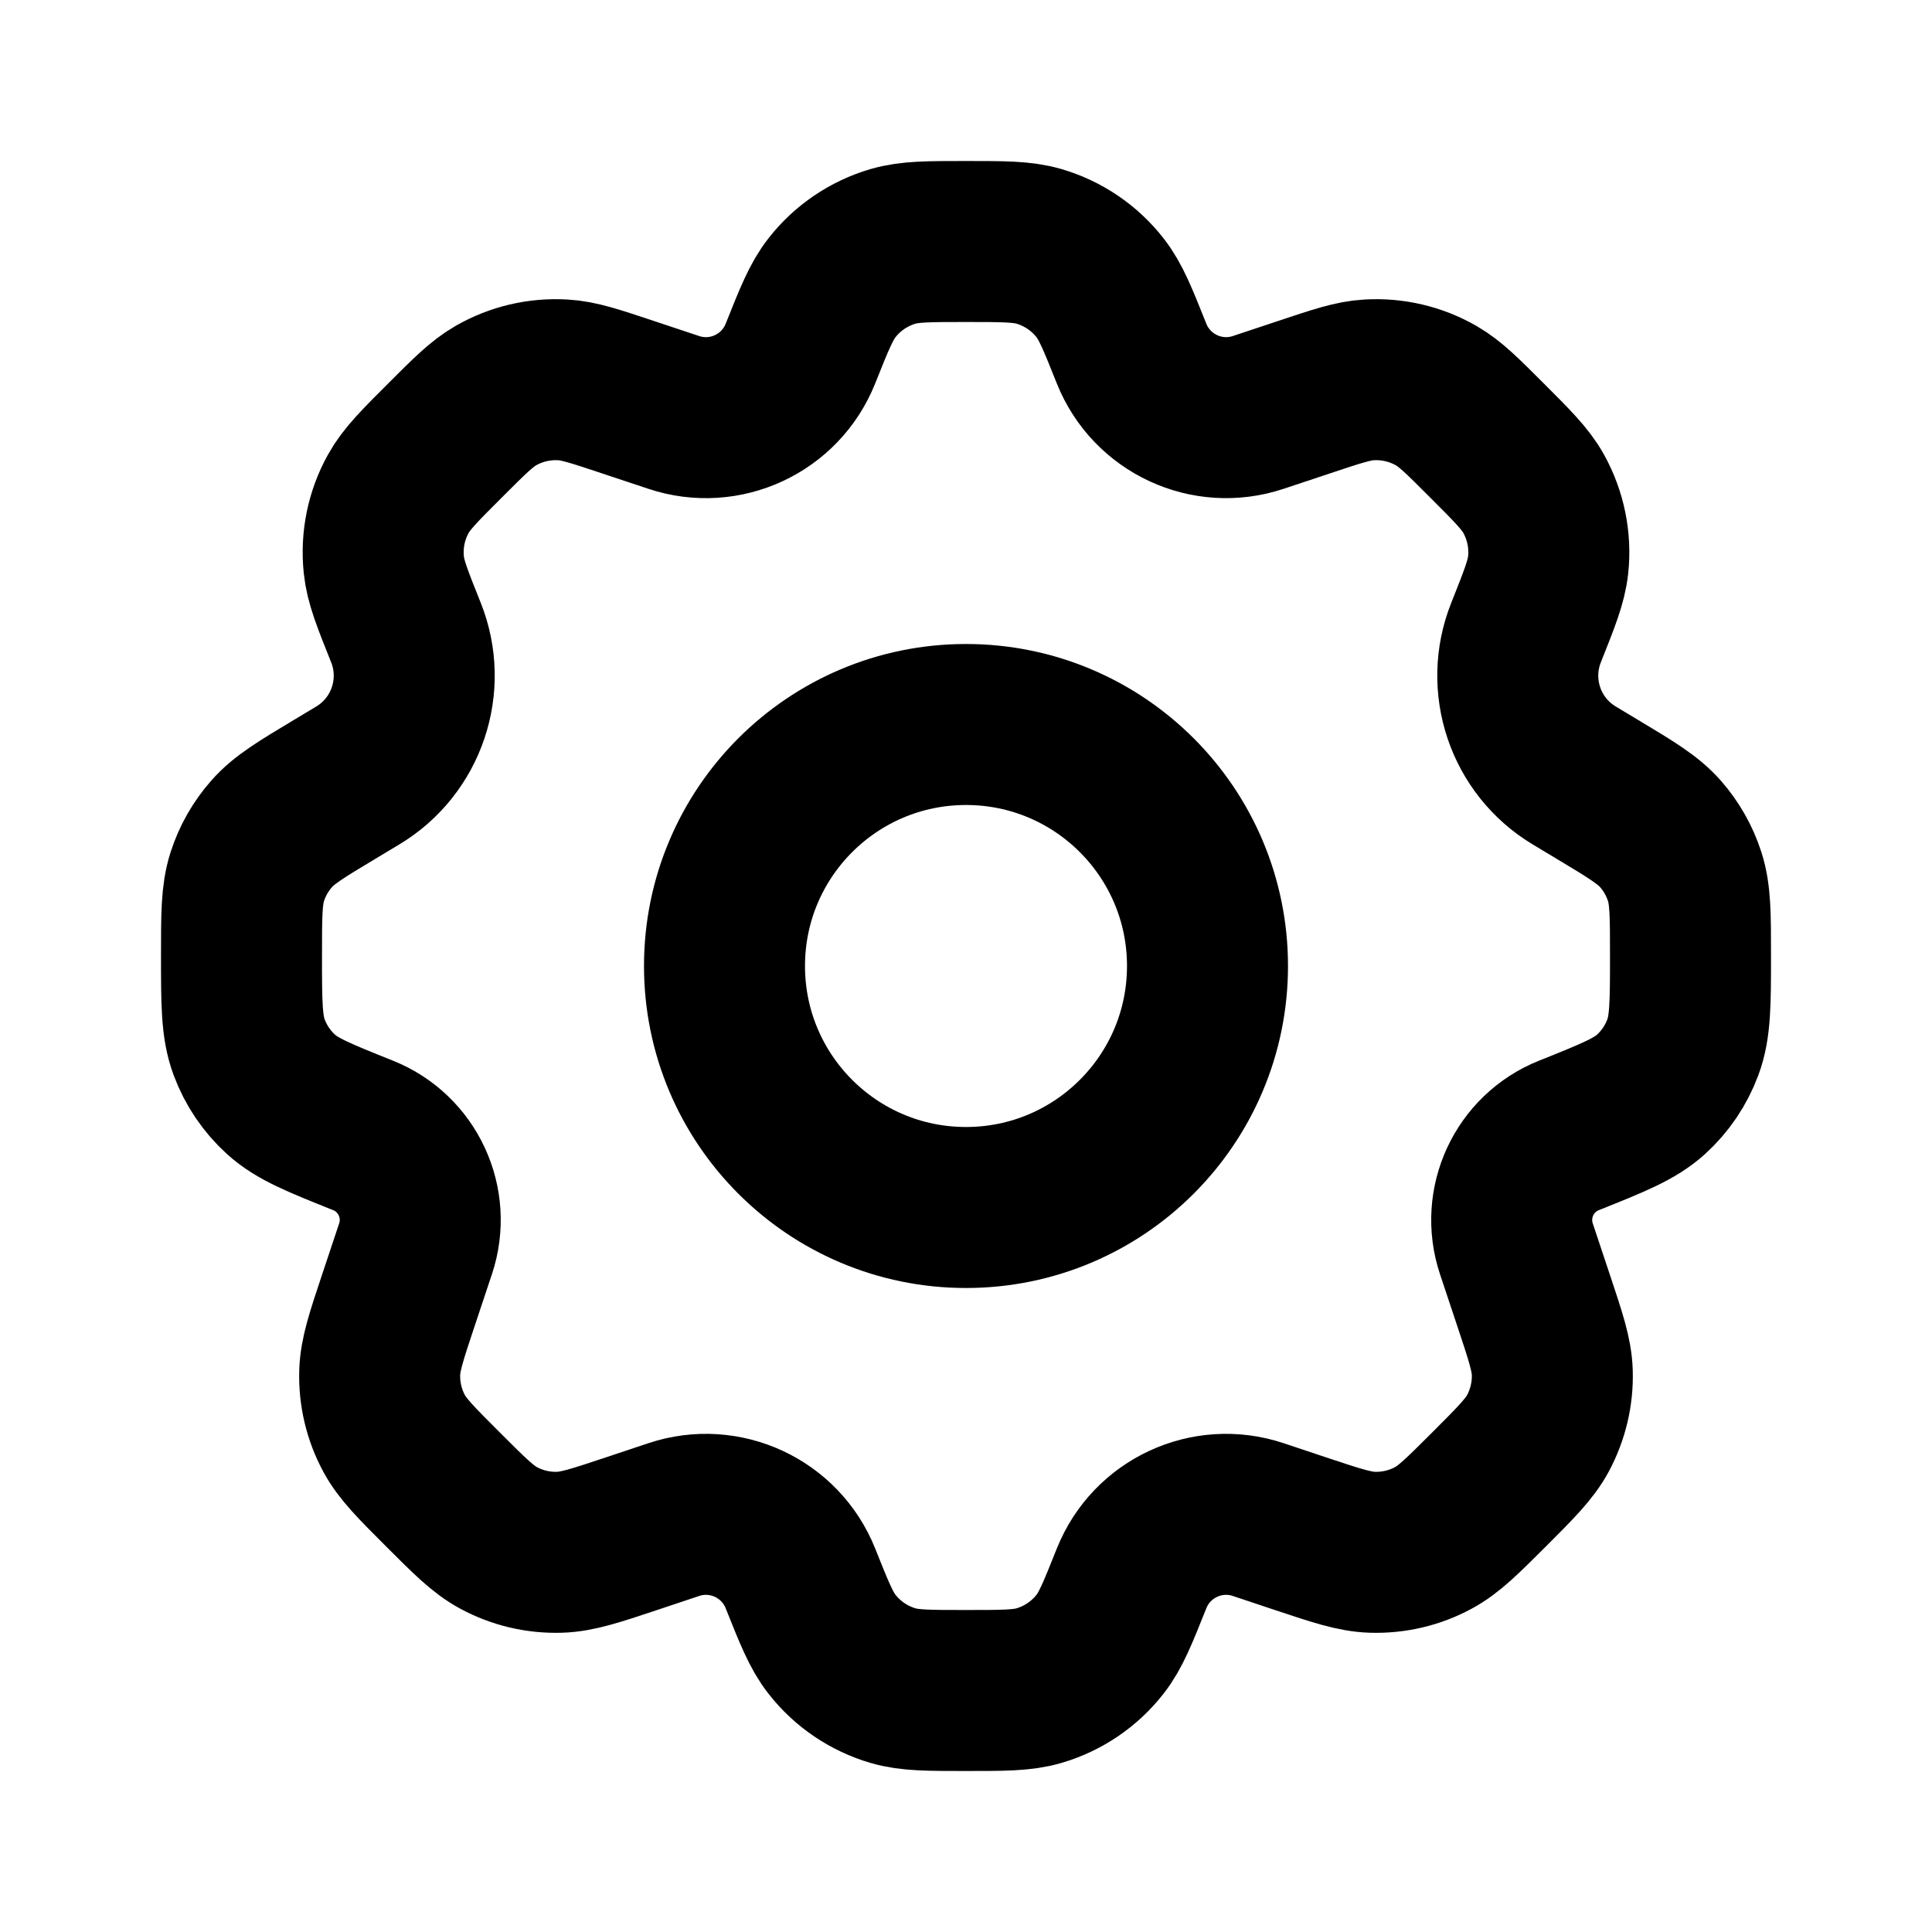
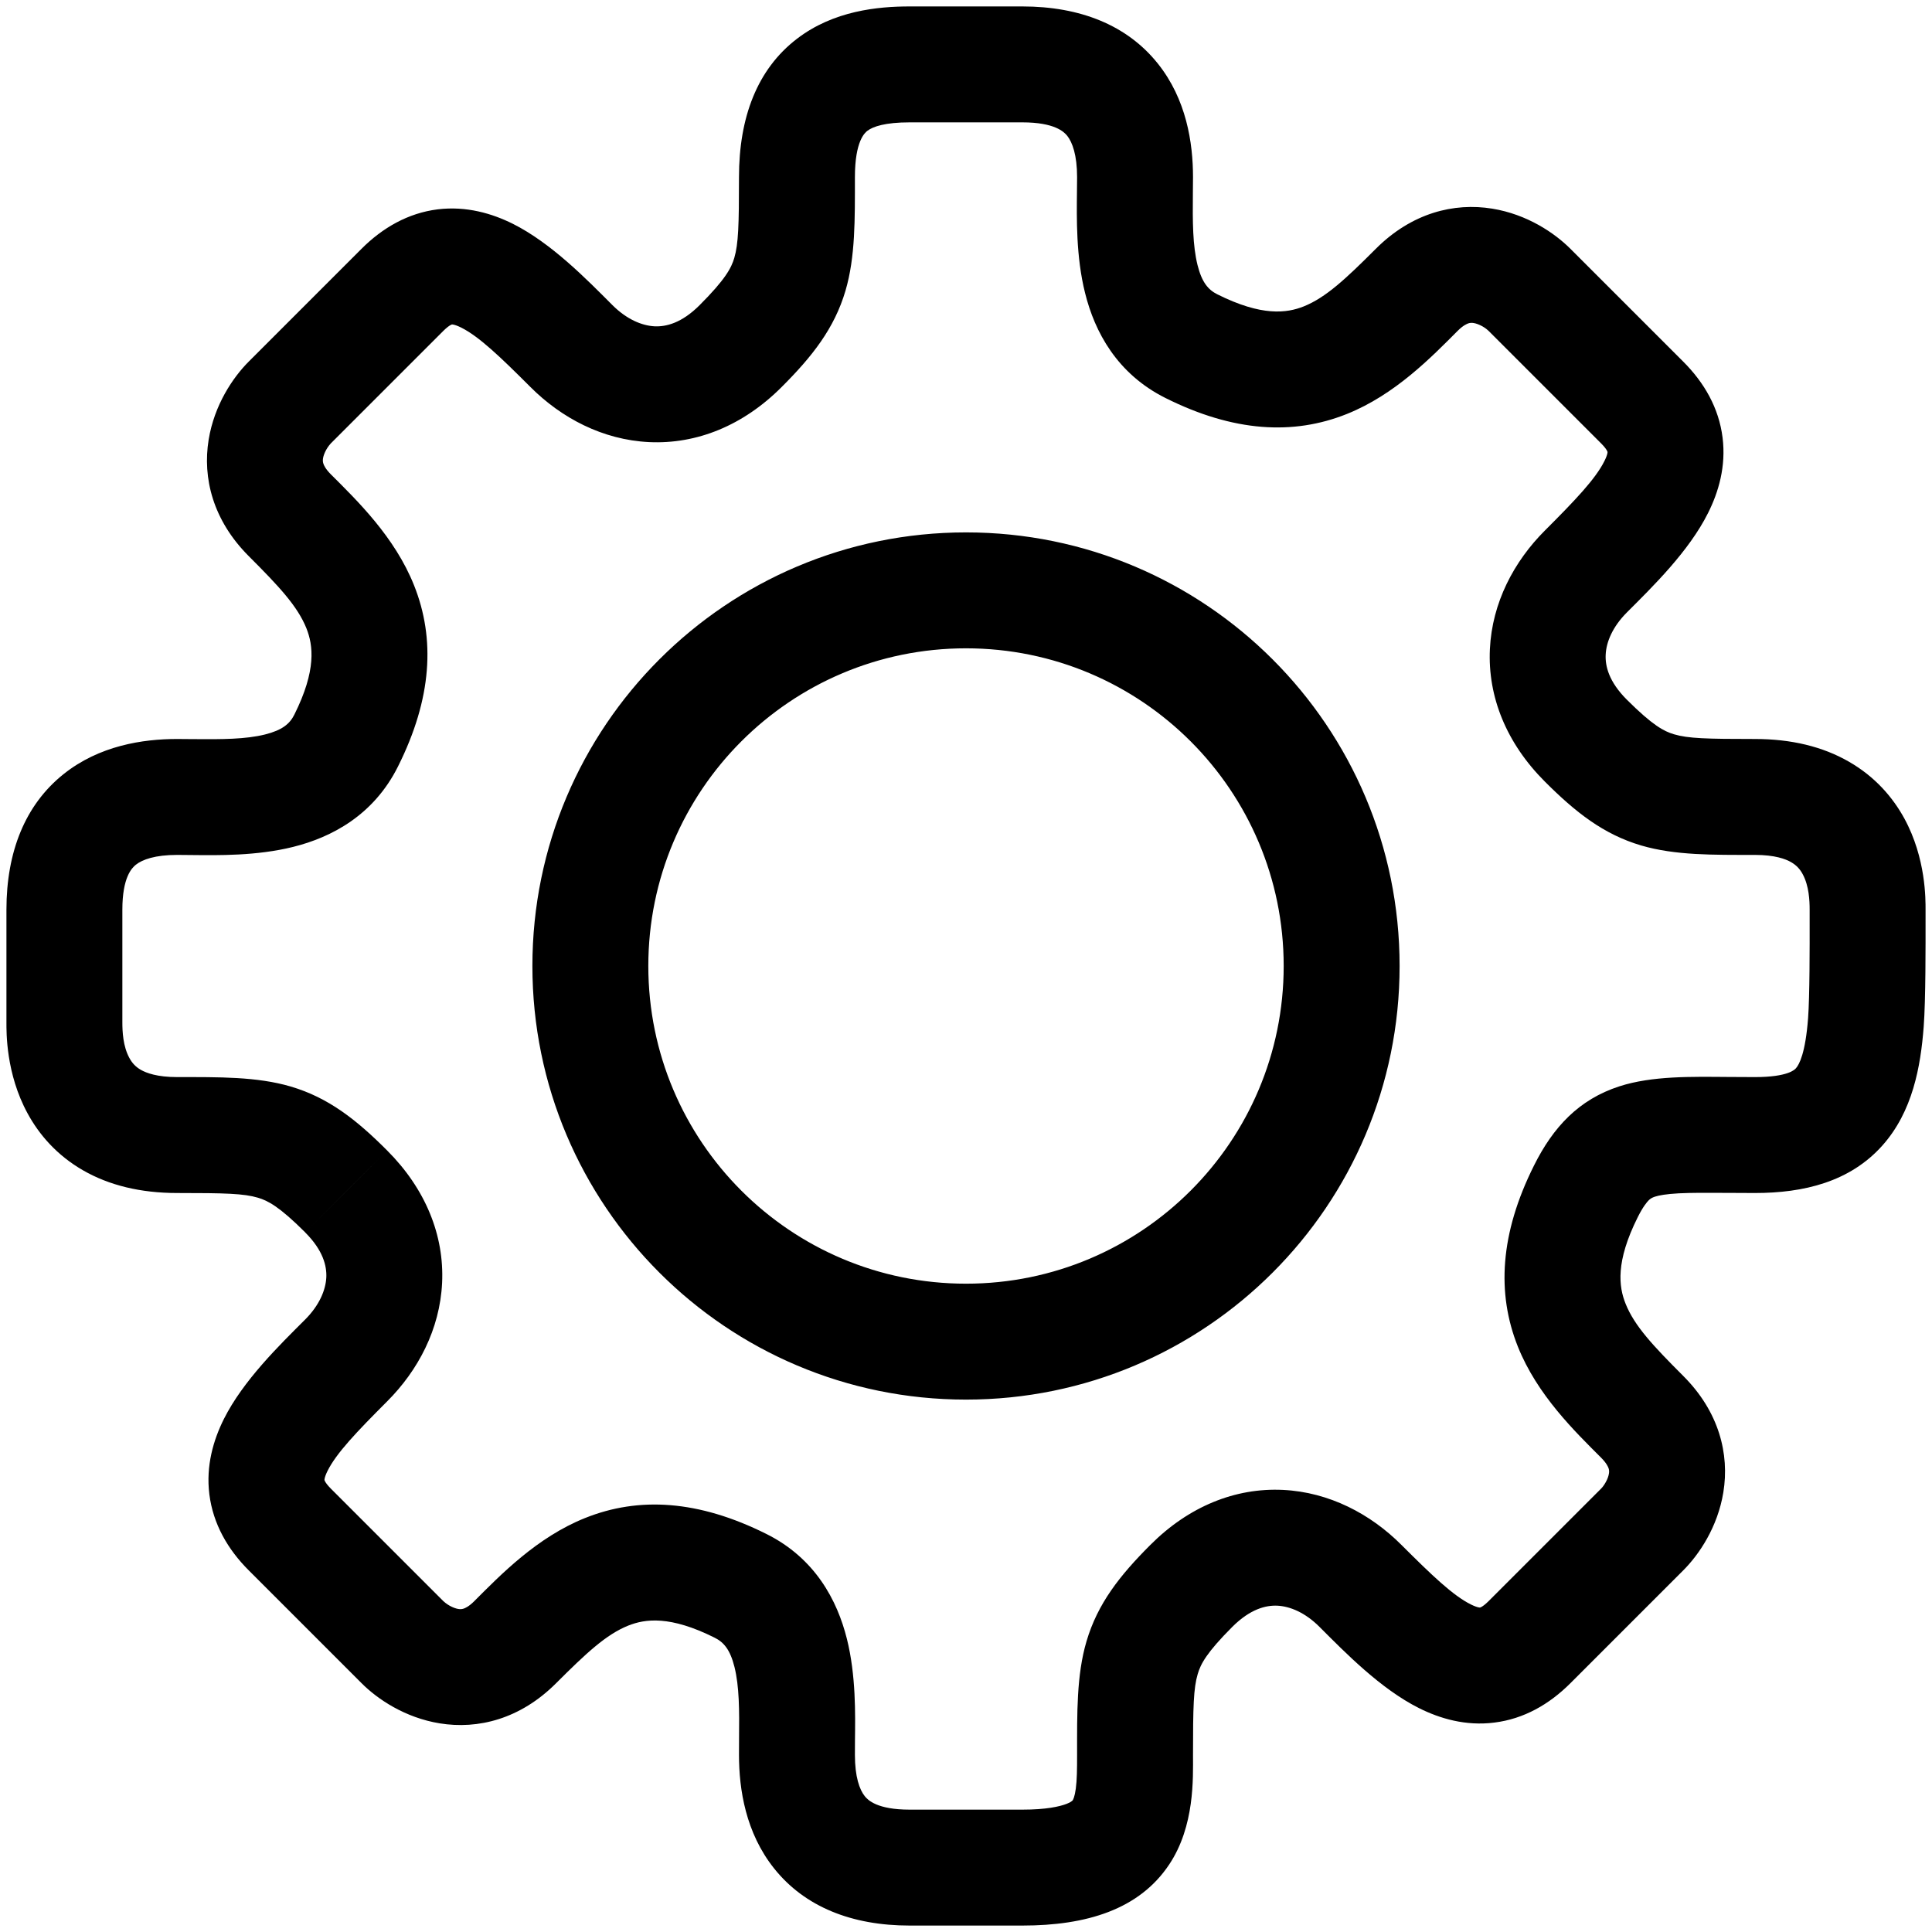
- <svg xmlns="http://www.w3.org/2000/svg" width="800px" height="800px" viewBox="0 0 24 24" fill="none">
-   <path d="M15 12C15 13.657 13.657 15 12 15C10.343 15 9 13.657 9 12C9 10.343 10.343 9 12 9C13.657 9 15 10.343 15 12Z" stroke="#000000" stroke-width="2" stroke-linecap="round" stroke-linejoin="round" />
-   <path d="M12.905 3.06C12.699 3 12.466 3 12 3C11.534 3 11.301 3 11.095 3.06C10.794 3.148 10.528 3.328 10.335 3.575C10.202 3.744 10.116 3.96 9.943 4.393C9.694 5.015 9.004 5.335 8.369 5.123L7.798 4.933C7.393 4.798 7.19 4.73 6.992 4.719C6.7 4.702 6.41 4.77 6.157 4.916C5.985 5.015 5.834 5.166 5.532 5.468C5.211 5.788 5.051 5.949 4.949 6.132C4.799 6.401 4.736 6.709 4.768 7.016C4.789 7.224 4.873 7.434 5.042 7.856C5.306 8.515 5.052 9.269 4.443 9.634L4.165 9.801C3.74 10.056 3.528 10.183 3.374 10.359C3.237 10.514 3.134 10.696 3.071 10.893C3 11.116 3 11.366 3 11.866C3 12.459 3 12.755 3.095 13.009C3.178 13.233 3.314 13.434 3.491 13.595C3.692 13.777 3.964 13.886 4.509 14.104C5.065 14.326 5.352 14.944 5.162 15.513L4.947 16.158C4.798 16.605 4.724 16.829 4.717 17.049C4.709 17.313 4.77 17.574 4.896 17.807C5 18 5.167 18.167 5.5 18.5C5.833 18.833 6 19 6.193 19.104C6.426 19.23 6.687 19.291 6.951 19.283C7.171 19.276 7.395 19.202 7.842 19.053L8.369 18.877C9.004 18.665 9.694 18.985 9.943 19.607C10.116 20.04 10.202 20.256 10.335 20.425C10.528 20.672 10.794 20.852 11.095 20.94C11.301 21 11.534 21 12 21C12.466 21 12.699 21 12.905 20.94C13.206 20.852 13.472 20.672 13.665 20.425C13.798 20.256 13.884 20.04 14.057 19.607C14.306 18.985 14.996 18.665 15.631 18.877L16.158 19.053C16.605 19.202 16.829 19.276 17.048 19.283C17.312 19.291 17.574 19.23 17.806 19.104C18 19 18.166 18.833 18.5 18.5C18.833 18.167 18.999 18 19.104 17.807C19.229 17.574 19.291 17.313 19.283 17.049C19.276 16.829 19.201 16.605 19.052 16.158L18.837 15.513C18.648 14.944 18.934 14.326 19.491 14.104C20.036 13.886 20.308 13.777 20.509 13.595C20.686 13.434 20.822 13.233 20.905 13.009C21 12.755 21 12.459 21 11.866C21 11.366 21 11.116 20.929 10.893C20.866 10.696 20.763 10.514 20.627 10.359C20.472 10.183 20.26 10.056 19.835 9.801L19.557 9.634C18.948 9.269 18.694 8.515 18.958 7.856C19.126 7.434 19.21 7.224 19.232 7.015C19.264 6.709 19.2 6.401 19.051 6.132C18.949 5.949 18.788 5.788 18.468 5.468C18.166 5.166 18.015 5.015 17.843 4.916C17.589 4.77 17.299 4.702 17.008 4.719C16.809 4.73 16.607 4.798 16.202 4.933L15.631 5.123C14.996 5.335 14.306 5.014 14.057 4.393C13.884 3.96 13.798 3.744 13.665 3.575C13.472 3.328 13.206 3.148 12.905 3.06Z" stroke="#000000" stroke-width="2" stroke-linecap="round" stroke-linejoin="round" />
+ <svg xmlns="http://www.w3.org/2000/svg" width="30" height="30" viewBox="0 0 30 30" fill="none">
+   <path d="M11.5 5.375L10.863 4.739L10.863 4.739L11.5 5.375ZM8.875 5.375L8.238 6.011L8.238 6.011L8.875 5.375ZM6.25 4.5L5.613 3.864L5.613 3.864L6.25 4.5ZM4.5 6.25L5.136 6.886L5.136 6.886L4.5 6.25ZM4.5 8L3.863 8.636L3.863 8.636L4.5 8ZM5.375 11.5L6.18 11.902L6.18 11.902L5.375 11.5ZM2.988 12.377L2.997 11.477L2.997 11.477L2.988 12.377ZM5.375 18.5L4.739 19.136L4.739 19.137L5.375 18.5ZM5.375 21.125L6.011 21.761L6.011 21.761L5.375 21.125ZM4.5 23.75L5.136 23.114L5.136 23.114L4.5 23.75ZM6.25 25.5L5.614 26.136L5.614 26.136L6.25 25.5ZM8 25.5L8.636 26.136L8.636 26.136L8 25.5ZM11.5 24.625L11.902 23.82L11.902 23.82L11.5 24.625ZM12.377 27.012L11.476 27.003L11.476 27.003L12.377 27.012ZM14.125 29L14.125 28.1H14.125V29ZM15.875 29L15.875 29.9H15.875V29ZM18.5 24.625L19.136 25.261L19.136 25.261L18.5 24.625ZM21.125 24.625L20.488 25.261L20.488 25.261L21.125 24.625ZM25.5 23.75L26.136 24.386L26.136 24.386L25.5 23.75ZM25.5 22L26.136 21.364L26.136 21.364L25.5 22ZM24.625 18.5L25.43 18.902L25.43 18.902L24.625 18.5ZM26.828 17.623L26.822 18.523L26.822 18.523L26.828 17.623ZM28.974 15.875L29.871 15.943L29.871 15.943L28.974 15.875ZM29 14.266L29.9 14.265L29.9 14.265L29 14.266ZM24.625 11.5L25.261 10.864L25.261 10.864L24.625 11.5ZM24.625 8.875L23.988 8.239L23.988 8.239L24.625 8.875ZM25.5 6.25L26.136 5.614L26.136 5.614L25.5 6.25ZM23.75 4.5L23.113 5.136L23.113 5.136L23.75 4.5ZM22 4.5L21.363 3.864L21.363 3.864L22 4.5ZM18.5 5.375L18.902 4.57L18.902 4.57L18.5 5.375ZM17.623 2.988L18.523 2.997L18.523 2.997L17.623 2.988ZM14.125 1.9H15.875V0.1H14.125V1.9ZM13.275 2.75C13.275 2.186 13.432 2.06 13.469 2.031C13.556 1.965 13.744 1.9 14.125 1.9V0.1C13.631 0.1 12.943 0.166 12.374 0.603C11.755 1.078 11.475 1.826 11.475 2.75H13.275ZM12.136 6.011C12.611 5.537 12.956 5.101 13.129 4.513C13.283 3.989 13.275 3.399 13.275 2.75H11.475C11.475 3.501 11.466 3.786 11.402 4.005C11.356 4.161 11.264 4.338 10.863 4.739L12.136 6.011ZM8.238 6.011C8.717 6.49 9.357 6.83 10.079 6.865C10.819 6.9 11.54 6.608 12.136 6.011L10.863 4.739C10.585 5.017 10.343 5.075 10.165 5.067C9.968 5.057 9.733 4.96 9.511 4.739L8.238 6.011ZM6.886 5.136C6.995 5.028 7.038 5.035 7.018 5.038C7.008 5.039 7.045 5.029 7.16 5.086C7.438 5.225 7.765 5.538 8.238 6.011L9.511 4.739C9.11 4.337 8.561 3.775 7.965 3.476C7.642 3.315 7.242 3.196 6.794 3.251C6.337 3.309 5.942 3.535 5.613 3.864L6.886 5.136ZM5.136 6.886L6.886 5.136L5.613 3.864L3.863 5.614L5.136 6.886ZM5.136 7.364C5.052 7.279 5.028 7.222 5.021 7.198C5.013 7.174 5.011 7.149 5.016 7.116C5.022 7.08 5.038 7.034 5.065 6.985C5.093 6.935 5.123 6.9 5.136 6.886L3.863 5.614C3.616 5.861 3.328 6.288 3.24 6.827C3.143 7.423 3.306 8.079 3.863 8.636L5.136 7.364ZM6.18 11.902C6.709 10.845 6.761 9.918 6.429 9.088C6.13 8.338 5.545 7.772 5.136 7.364L3.863 8.636C4.33 9.103 4.62 9.412 4.758 9.756C4.863 10.02 4.916 10.406 4.57 11.098L6.18 11.902ZM2.979 13.277C3.381 13.281 3.984 13.292 4.55 13.151C5.151 13.002 5.803 12.657 6.18 11.902L4.57 11.098C4.499 11.24 4.382 11.338 4.115 11.405C3.812 11.48 3.446 11.481 2.997 11.477L2.979 13.277ZM2.75 13.275C2.821 13.275 2.896 13.276 2.979 13.277L2.997 11.477C2.917 11.476 2.832 11.475 2.75 11.475V13.275ZM1.9 14.125C1.9 13.624 2.047 13.478 2.109 13.428C2.21 13.347 2.409 13.275 2.75 13.275V11.475C2.216 11.475 1.54 11.578 0.985 12.022C0.391 12.497 0.1 13.226 0.1 14.125H1.9ZM1.9 15.875V14.125H0.1V15.875H1.9ZM2.75 16.725C2.439 16.725 2.272 16.661 2.186 16.612C2.103 16.564 2.05 16.504 2.009 16.428C1.909 16.245 1.9 16.013 1.9 15.875H0.1C0.1 16.029 0.091 16.672 0.429 17.29C0.606 17.616 0.881 17.938 1.29 18.173C1.697 18.407 2.186 18.525 2.75 18.525V16.725ZM6.011 17.864C5.537 17.389 5.101 17.044 4.513 16.871C3.988 16.717 3.399 16.725 2.75 16.725V18.525C3.501 18.525 3.786 18.533 4.005 18.598C4.161 18.644 4.338 18.736 4.739 19.136L6.011 17.864ZM6.011 21.761C6.49 21.283 6.83 20.643 6.865 19.921C6.9 19.181 6.607 18.46 6.011 17.864L4.739 19.137C5.017 19.415 5.075 19.657 5.067 19.835C5.057 20.032 4.96 20.267 4.739 20.489L6.011 21.761ZM5.136 23.114C5.028 23.005 5.035 22.962 5.038 22.982C5.039 22.992 5.029 22.955 5.086 22.84C5.225 22.562 5.538 22.235 6.011 21.761L4.739 20.489C4.337 20.89 3.775 21.438 3.476 22.035C3.315 22.358 3.195 22.758 3.251 23.205C3.309 23.663 3.535 24.058 3.864 24.386L5.136 23.114ZM6.886 24.864L5.136 23.114L3.864 24.386L5.614 26.136L6.886 24.864ZM7.363 24.864C7.279 24.948 7.222 24.971 7.198 24.979C7.174 24.987 7.149 24.989 7.116 24.984C7.08 24.978 7.034 24.962 6.985 24.935C6.935 24.907 6.9 24.877 6.886 24.864L5.614 26.136C5.861 26.384 6.288 26.672 6.827 26.76C7.423 26.857 8.079 26.694 8.636 26.136L7.363 24.864ZM11.902 23.82C10.844 23.291 9.918 23.238 9.087 23.571C8.338 23.87 7.772 24.455 7.363 24.864L8.636 26.136C9.103 25.67 9.412 25.38 9.756 25.242C10.02 25.137 10.405 25.084 11.097 25.43L11.902 23.82ZM13.276 27.021C13.281 26.619 13.292 26.015 13.151 25.45C13.001 24.849 12.657 24.197 11.902 23.82L11.097 25.43C11.24 25.501 11.338 25.617 11.405 25.885C11.48 26.188 11.481 26.553 11.476 27.003L13.276 27.021ZM13.275 27.25C13.275 27.179 13.276 27.104 13.276 27.021L11.476 27.003C11.476 27.084 11.475 27.168 11.475 27.25H13.275ZM14.125 28.1C13.623 28.1 13.477 27.953 13.428 27.891C13.347 27.79 13.275 27.591 13.275 27.25H11.475C11.475 27.784 11.578 28.46 12.022 29.015C12.497 29.609 13.226 29.9 14.125 29.9V28.1ZM15.875 28.1L14.125 28.1L14.125 29.9L15.875 29.9L15.875 28.1ZM16.725 27.25C16.725 27.481 16.723 27.638 16.705 27.774C16.688 27.901 16.663 27.945 16.657 27.954C16.655 27.957 16.652 27.961 16.644 27.967C16.635 27.974 16.611 27.991 16.56 28.011C16.453 28.052 16.245 28.1 15.875 28.1V29.9C16.869 29.9 17.689 29.652 18.155 28.952C18.554 28.354 18.525 27.61 18.525 27.25H16.725ZM17.863 23.989C17.389 24.463 17.044 24.899 16.871 25.487C16.716 26.012 16.725 26.601 16.725 27.25H18.525C18.525 26.499 18.533 26.213 18.598 25.995C18.643 25.839 18.736 25.662 19.136 25.261L17.863 23.989ZM21.761 23.989C21.283 23.51 20.642 23.17 19.921 23.135C19.18 23.1 18.459 23.392 17.863 23.989L19.136 25.261C19.415 24.983 19.657 24.925 19.835 24.933C20.032 24.943 20.267 25.04 20.488 25.261L21.761 23.989ZM23.113 24.864C23.005 24.972 22.962 24.965 22.982 24.962C22.992 24.961 22.955 24.971 22.84 24.914C22.561 24.775 22.235 24.462 21.761 23.989L20.488 25.261C20.89 25.663 21.438 26.225 22.035 26.524C22.357 26.685 22.758 26.805 23.205 26.748C23.663 26.691 24.057 26.465 24.386 26.136L23.113 24.864ZM24.863 23.114L23.113 24.864L24.386 26.136L26.136 24.386L24.863 23.114ZM24.863 22.636C24.947 22.721 24.971 22.778 24.979 22.802C24.986 22.826 24.989 22.851 24.983 22.884C24.977 22.92 24.962 22.966 24.934 23.015C24.907 23.065 24.877 23.1 24.863 23.114L26.136 24.386C26.384 24.139 26.672 23.712 26.76 23.173C26.857 22.577 26.694 21.921 26.136 21.364L24.863 22.636ZM23.82 18.098C23.291 19.155 23.238 20.082 23.57 20.912C23.87 21.662 24.455 22.228 24.863 22.636L26.136 21.364C25.669 20.897 25.379 20.588 25.242 20.244C25.136 19.98 25.084 19.594 25.43 18.902L23.82 18.098ZM26.834 16.723C26.269 16.719 25.656 16.704 25.147 16.868C24.513 17.073 24.115 17.506 23.82 18.098L25.43 18.902C25.512 18.738 25.572 18.667 25.604 18.635C25.628 18.613 25.651 18.597 25.7 18.581C25.763 18.561 25.87 18.541 26.066 18.53C26.264 18.52 26.5 18.521 26.822 18.523L26.834 16.723ZM27.25 16.725C27.104 16.725 26.966 16.724 26.834 16.723L26.822 18.523C26.953 18.524 27.097 18.525 27.25 18.525V16.725ZM28.076 15.807C28.035 16.354 27.938 16.531 27.887 16.588C27.871 16.606 27.769 16.725 27.25 16.725V18.525C28.009 18.525 28.726 18.352 29.23 17.787C29.699 17.261 29.824 16.563 29.871 15.943L28.076 15.807ZM28.1 14.268C28.101 14.704 28.101 15.477 28.076 15.807L29.871 15.943C29.903 15.525 29.9 14.661 29.9 14.265L28.1 14.268ZM28.1 14.125C28.1 14.165 28.1 14.213 28.1 14.268L29.9 14.265C29.9 14.21 29.9 14.163 29.9 14.125H28.1ZM27.25 13.275C27.561 13.275 27.728 13.339 27.813 13.388C27.896 13.436 27.95 13.496 27.991 13.572C28.091 13.755 28.1 13.987 28.1 14.125H29.9C29.9 13.971 29.908 13.328 29.571 12.71C29.393 12.384 29.119 12.062 28.709 11.827C28.303 11.593 27.814 11.475 27.25 11.475V13.275ZM23.988 12.136C24.463 12.611 24.898 12.956 25.486 13.129C26.011 13.283 26.601 13.275 27.25 13.275V11.475C26.499 11.475 26.213 11.467 25.994 11.402C25.838 11.356 25.662 11.264 25.261 10.864L23.988 12.136ZM23.988 8.239C23.51 8.717 23.169 9.357 23.135 10.079C23.1 10.819 23.392 11.54 23.988 12.136L25.261 10.864C24.982 10.585 24.924 10.343 24.933 10.165C24.942 9.968 25.04 9.733 25.261 9.511L23.988 8.239ZM24.863 6.886C24.972 6.995 24.965 7.038 24.962 7.018C24.961 7.008 24.971 7.045 24.913 7.16C24.774 7.438 24.462 7.765 23.988 8.239L25.261 9.511C25.662 9.11 26.225 8.562 26.523 7.965C26.685 7.642 26.804 7.242 26.748 6.795C26.691 6.337 26.465 5.942 26.136 5.614L24.863 6.886ZM23.113 5.136L24.863 6.886L26.136 5.614L24.386 3.864L23.113 5.136ZM22.636 5.136C22.72 5.052 22.778 5.029 22.801 5.021C22.826 5.013 22.851 5.011 22.883 5.016C22.92 5.022 22.965 5.038 23.015 5.065C23.065 5.093 23.1 5.123 23.113 5.136L24.386 3.864C24.138 3.616 23.712 3.328 23.172 3.24C22.577 3.143 21.921 3.306 21.363 3.864L22.636 5.136ZM18.097 6.18C19.155 6.709 20.082 6.761 20.912 6.429C21.661 6.13 22.228 5.545 22.636 5.136L21.363 3.864C20.897 4.33 20.588 4.62 20.244 4.758C19.98 4.863 19.594 4.916 18.902 4.57L18.097 6.18ZM16.723 2.979C16.719 3.381 16.707 3.984 16.849 4.55C16.998 5.151 17.343 5.803 18.097 6.18L18.902 4.57C18.76 4.499 18.662 4.383 18.595 4.115C18.52 3.812 18.518 3.447 18.523 2.997L16.723 2.979ZM16.725 2.75C16.725 2.821 16.724 2.896 16.723 2.979L18.523 2.997C18.524 2.917 18.525 2.832 18.525 2.75H16.725ZM15.875 1.9C16.376 1.9 16.522 2.047 16.572 2.109C16.652 2.21 16.725 2.409 16.725 2.75H18.525C18.525 2.216 18.422 1.54 17.977 0.985C17.502 0.391 16.773 0.1 15.875 0.1V1.9ZM19.933 15C19.933 17.725 17.725 19.933 15 19.933V21.733C18.719 21.733 21.733 18.719 21.733 15H19.933ZM15 10.067C17.725 10.067 19.933 12.275 19.933 15H21.733C21.733 11.281 18.719 8.267 15 8.267V10.067ZM10.067 15C10.067 12.275 12.275 10.067 15 10.067V8.267C11.281 8.267 8.267 11.281 8.267 15H10.067ZM15 19.933C12.275 19.933 10.067 17.725 10.067 15H8.267C8.267 18.719 11.281 21.733 15 21.733V19.933Z" fill="black" />
</svg>
